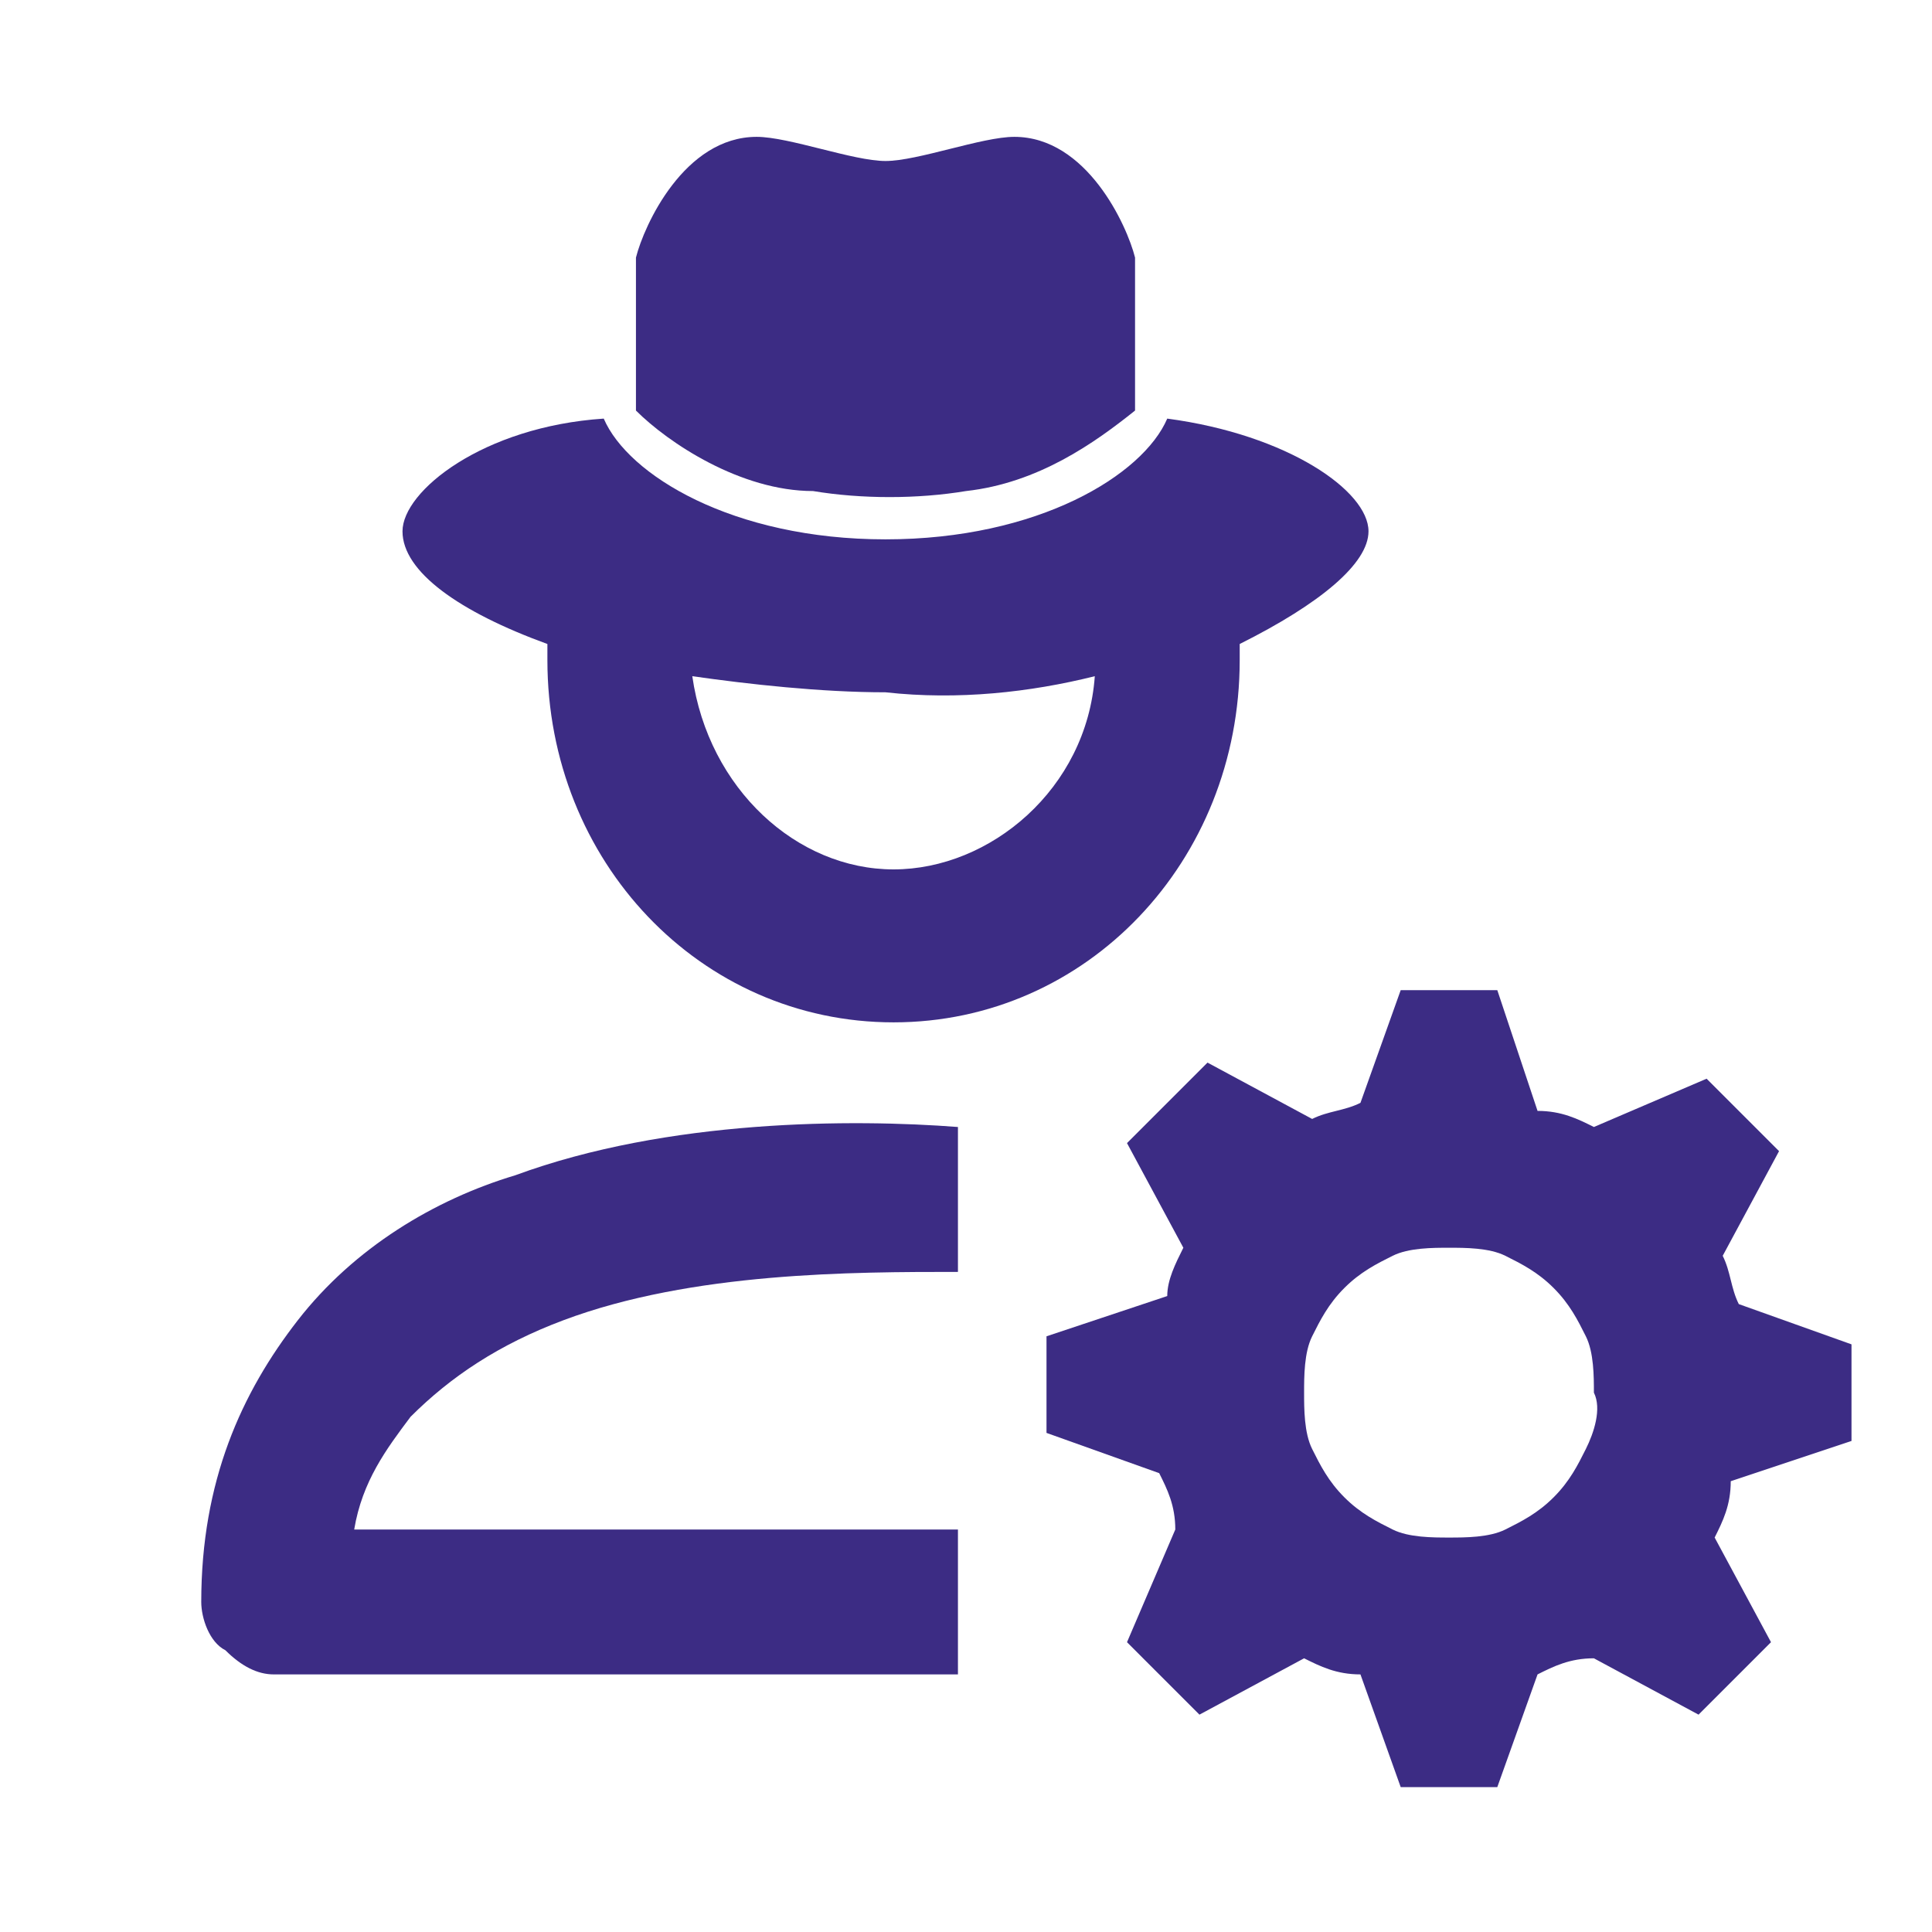
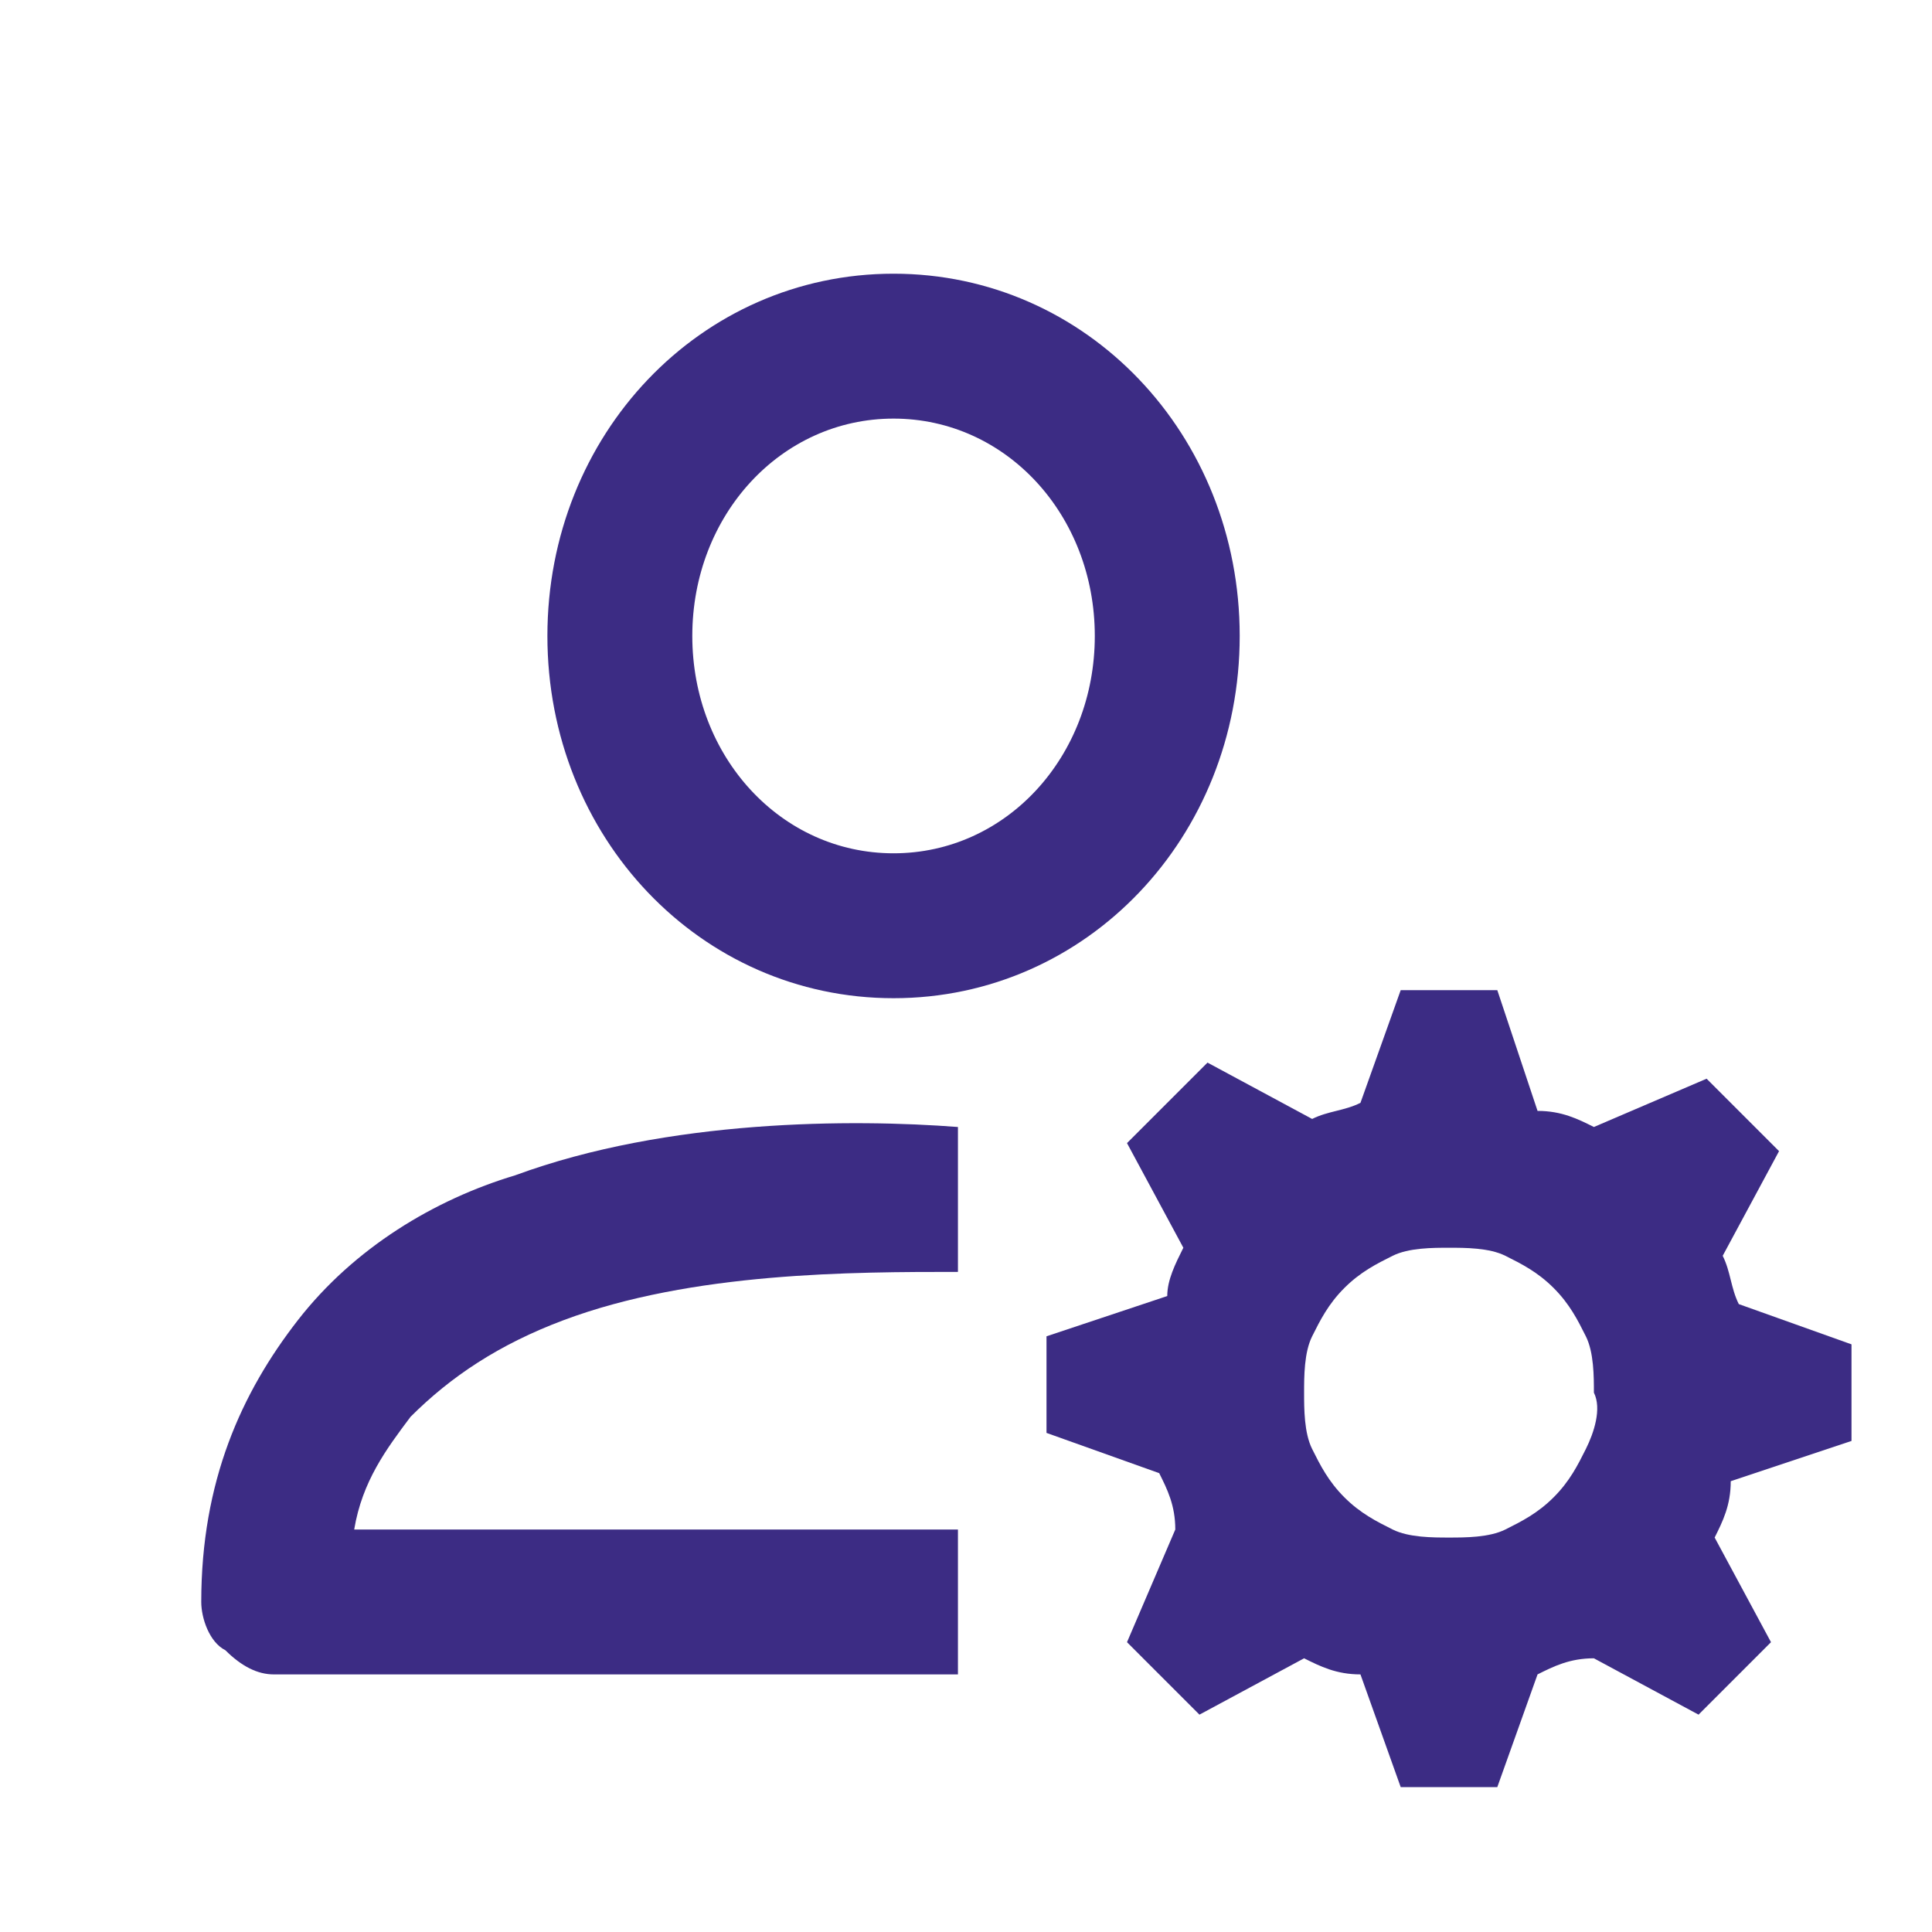
<svg xmlns="http://www.w3.org/2000/svg" version="1.1" id="Layer_1" x="0px" y="0px" viewBox="0 0 24 24" style="enable-background:new 0 0 24 24;" xml:space="preserve">
  <style type="text/css">
- 	.st0{fill-rule:evenodd;clip-rule:evenodd;fill:#3C2C84;}
+ 	.st0{fill:#3C2C84;}
</style>
  <g>
+     <path class="st0" d="M11.1,12.4c2.4,0,4.3-2,4.3-4.5s-1.9-4.5-4.3-4.5s-4.3,2-4.3,4.5S8.7,12.4,11.1,12.4z M11.1,5.2   c1.4,0,2.5,1.2,2.5,2.7s-1.1,2.7-2.5,2.7c-1.4,0-2.5-1.2-2.5-2.7S9.7,5.2,11.1,5.2z" />
    <path class="st0" d="M6.4,14.6c-1,0.3-2,0.9-2.7,1.8c-0.7,0.9-1.2,2-1.2,3.5c0,0.2,0.1,0.5,0.3,0.6c0.2,0.2,0.4,0.3,0.6,0.3h8.5   v-1.8H4.4c0.1-0.6,0.4-1,0.7-1.4c0.5-0.5,1.1-0.9,1.9-1.2c1.6-0.6,3.6-0.6,4.9-0.6v-1.8h0C10.6,13.9,8.3,13.9,6.4,14.6z" />
    <path class="st0" d="M23,17.9v-1.2l-1.4-0.5c-0.1-0.2-0.1-0.4-0.2-0.6l0.7-1.3l-0.9-0.9L19.8,14c-0.2-0.1-0.4-0.2-0.7-0.2l-0.5-1.5   h-1.2l-0.5,1.4c-0.2,0.1-0.4,0.1-0.6,0.2l-1.3-0.7L14,14.2l0.7,1.3c-0.1,0.2-0.2,0.4-0.2,0.6L13,16.6v1.2l1.4,0.5   c0.1,0.2,0.2,0.4,0.2,0.7L14,20.4l0.9,0.9l1.3-0.7c0.2,0.1,0.4,0.2,0.7,0.2l0.5,1.4h1.2l0.5-1.4c0.2-0.1,0.4-0.2,0.7-0.2l1.3,0.7   l0.9-0.9l-0.7-1.3c0.1-0.2,0.2-0.4,0.2-0.7L23,17.9z M19.7,18c-0.1,0.2-0.2,0.4-0.4,0.6c-0.2,0.2-0.4,0.3-0.6,0.4   c-0.2,0.1-0.5,0.1-0.7,0.1c-0.2,0-0.5,0-0.7-0.1c-0.2-0.1-0.4-0.2-0.6-0.4c-0.2-0.2-0.3-0.4-0.4-0.6c-0.1-0.2-0.1-0.5-0.1-0.7   c0-0.2,0-0.5,0.1-0.7c0.1-0.2,0.2-0.4,0.4-0.6c0.2-0.2,0.4-0.3,0.6-0.4c0.2-0.1,0.5-0.1,0.7-0.1c0.2,0,0.5,0,0.7,0.1   c0.2,0.1,0.4,0.2,0.6,0.4c0.2,0.2,0.3,0.4,0.4,0.6c0.1,0.2,0.1,0.5,0.1,0.7C19.9,17.5,19.8,17.8,19.7,18z" />
-     <path class="st0" d="M6.8,8c0,0.1,0,0.1,0,0.2c0,2.5,1.9,4.5,4.3,4.5c2.4,0,4.3-2,4.3-4.5c0-0.1,0-0.2,0-0.2C16.4,7.5,17,7,17,6.6   c0-0.5-1-1.2-2.5-1.4c-0.3,0.7-1.6,1.5-3.5,1.5c-1.9,0-3.2-0.8-3.5-1.5C6,5.3,5,6.1,5,6.6C5,7.1,5.7,7.6,6.8,8z M13.6,8.4   c-0.1,1.4-1.3,2.4-2.5,2.4c-1.2,0-2.3-1-2.5-2.4c0.7,0.1,1.6,0.2,2.4,0.2C11.9,8.7,12.8,8.6,13.6,8.4z" />
-     <path class="st0" d="M12,6.1c0.9-0.1,1.6-0.6,2.1-1l0-1.9c-0.1-0.4-0.6-1.5-1.5-1.5C12.2,1.7,11.4,2,11,2c-0.4,0-1.2-0.3-1.6-0.3   C8.5,1.7,8,2.8,7.9,3.2l0,1.9c0.4,0.4,1.3,1,2.2,1C10.7,6.2,11.4,6.2,12,6.1z" />
  </g>
</svg>
